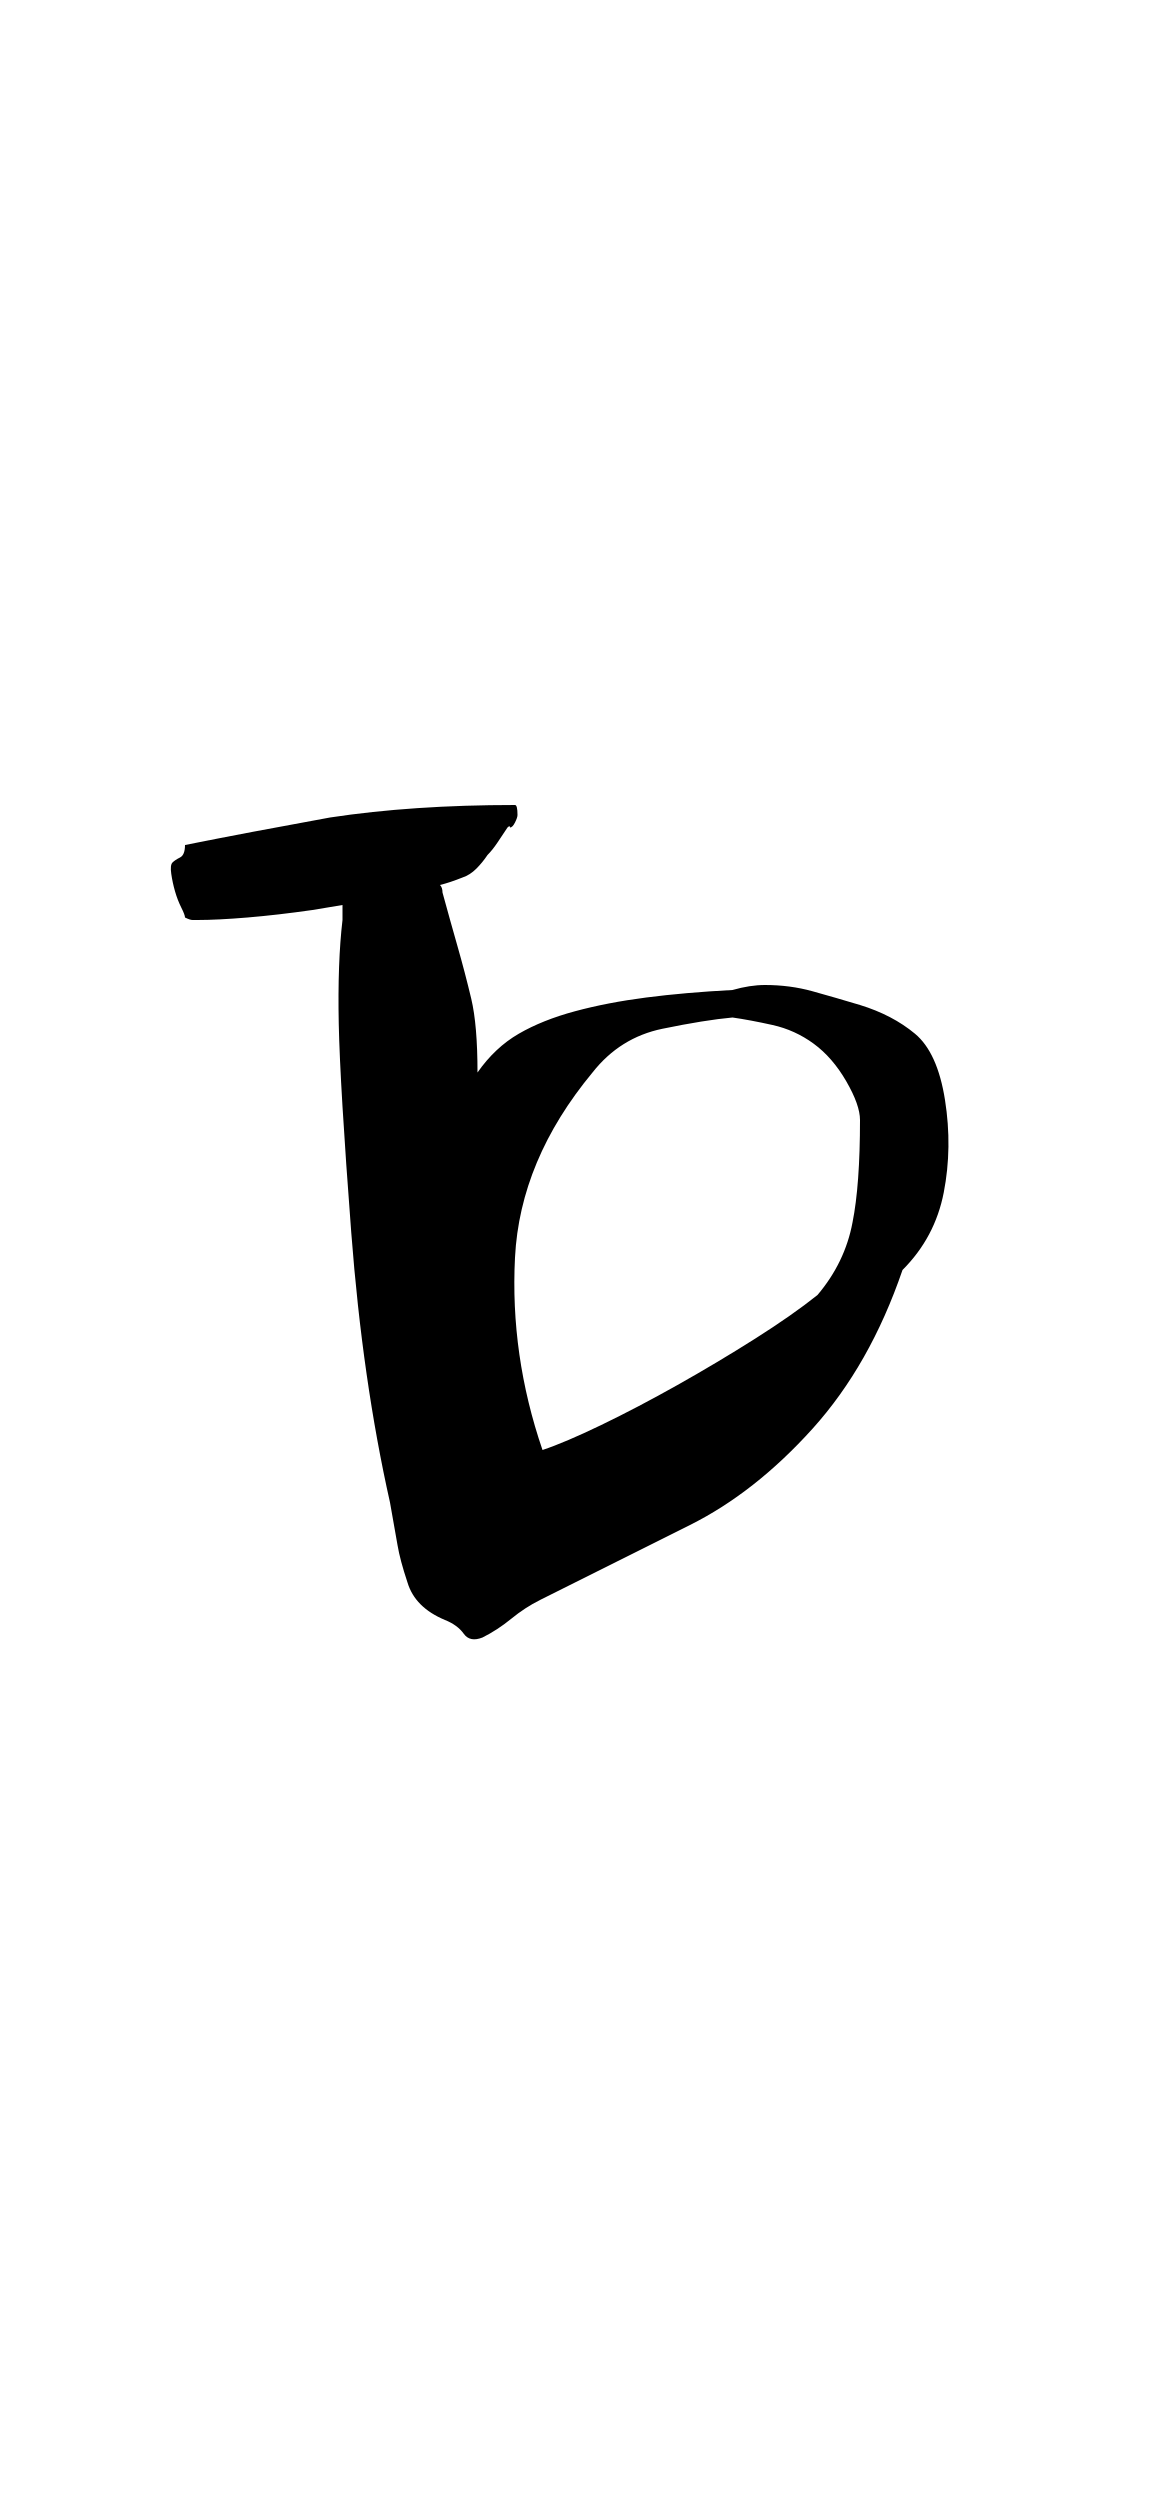
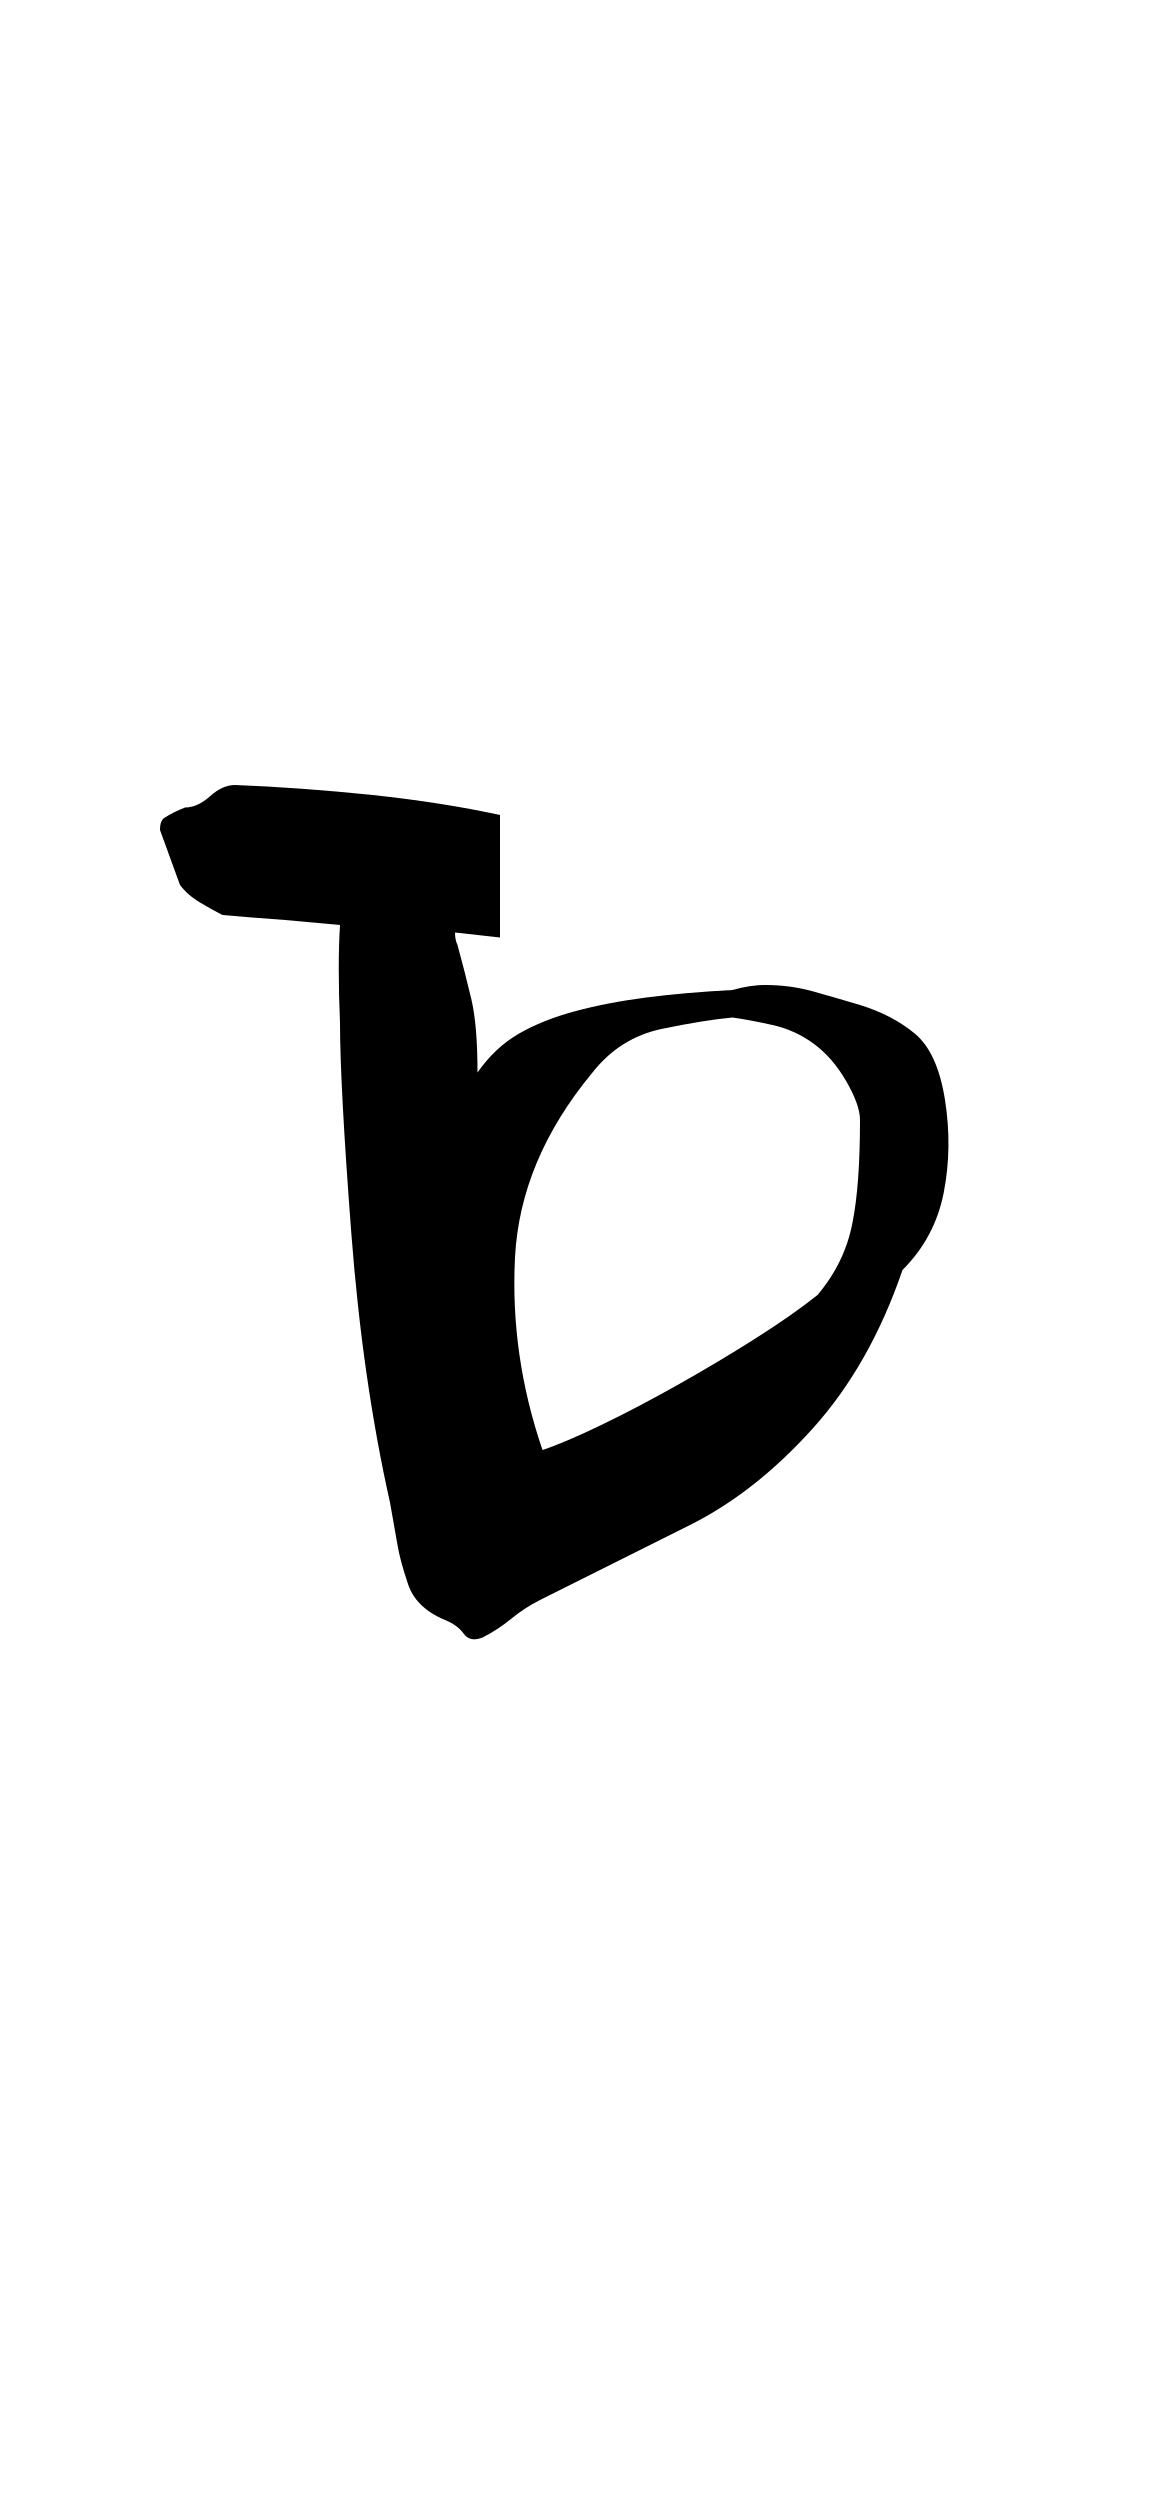
<svg xmlns="http://www.w3.org/2000/svg" viewBox="-50 -650 470 1000">
  <g transform="scale(1,-1)">
-     <path d="M82 323Q115 328 156 328Q157 328 157 324Q157 323 156 321Q155 319 154 319Q154 319 154 319Q154 320 153 319Q151 316 149.0 313.0Q147 310 145 308Q143 305 140.5 302.5Q138 300 135 299Q130 297 126 296Q127 295 127 293Q130 282 133.0 271.5Q136 261 138.5 250.5Q141 240 141 221Q148 231 157.5 236.5Q167 242 180.0 245.5Q193 249 208.5 251.0Q224 253 243 254Q250 256 256 256Q266 256 275.0 253.5Q284 251 294 248Q307 244 316.0 236.5Q325 229 328.0 210.0Q331 191 327.5 173.0Q324 155 311 142Q298 104 275.0 78.5Q252 53 226 40L166 10Q160 7 154.5 2.5Q149 -2 143 -5Q138 -7 135.5 -3.5Q133 0 128 2Q116 7 113 17Q110 26 109.0 32.0Q108 38 106 49Q95 98 90.5 157.0Q86 216 85.5 240.5Q85 265 87 282Q87 285 87 288Q81 287 75 286Q61 284 49.0 283.0Q37 282 29 282H27Q26 282 24 283Q24 284 22.5 287.0Q21 290 20.0 293.5Q19 297 18.5 300.5Q18 304 19 305Q20 306 22.0 307.0Q24 308 24 312Q49 317 82 323ZM291 161Q294 176 294 202Q294 208 288.5 217.5Q283 227 275.5 232.5Q268 238 259.0 240.0Q250 242 243 243Q232 242 215.0 238.5Q198 235 187 221Q158 186 156.0 147.0Q154 108 167 70Q176 73 190.5 80.0Q205 87 221.0 96.0Q237 105 252.0 114.5Q267 124 277 132Q288 145 291 161Z" />
+     <path d="M16 323Q19 325 24 327Q29 327 34.0 331.5Q39 336 44 336Q70 335 99 332Q127 329 150 324V275Q141 276 132 277Q132 274 133 272Q136 261 138.5 250.5Q141 240 141 221Q148 231 157.5 236.5Q167 242 180.0 245.5Q193 249 208.5 251.0Q224 253 243 254Q250 256 256 256Q266 256 275.0 253.5Q284 251 294 248Q307 244 316.0 236.5Q325 229 328.0 210.0Q331 191 327.5 173.0Q324 155 311 142Q298 104 275.0 78.5Q252 53 226 40L166 10Q160 7 154.5 2.5Q149 -2 143 -5Q138 -7 135.5 -3.5Q133 0 128 2Q116 7 113 17Q110 26 109.0 32.0Q108 38 106 49Q95 98 90.5 157.0Q86 216 86 241Q85 264 86 280Q75 281 64 282Q50 283 39 284Q35 286 30.0 289.0Q25 292 22 296L14 318Q14 322 16 323ZM291 161Q294 176 294 202Q294 208 288.5 217.5Q283 227 275.5 232.5Q268 238 259.0 240.0Q250 242 243 243Q232 242 215.0 238.5Q198 235 187 221Q158 186 156.0 147.0Q154 108 167 70Q176 73 190.5 80.0Q205 87 221.0 96.0Q237 105 252.0 114.5Q267 124 277 132Q288 145 291 161Z" />
  </g>
</svg>
